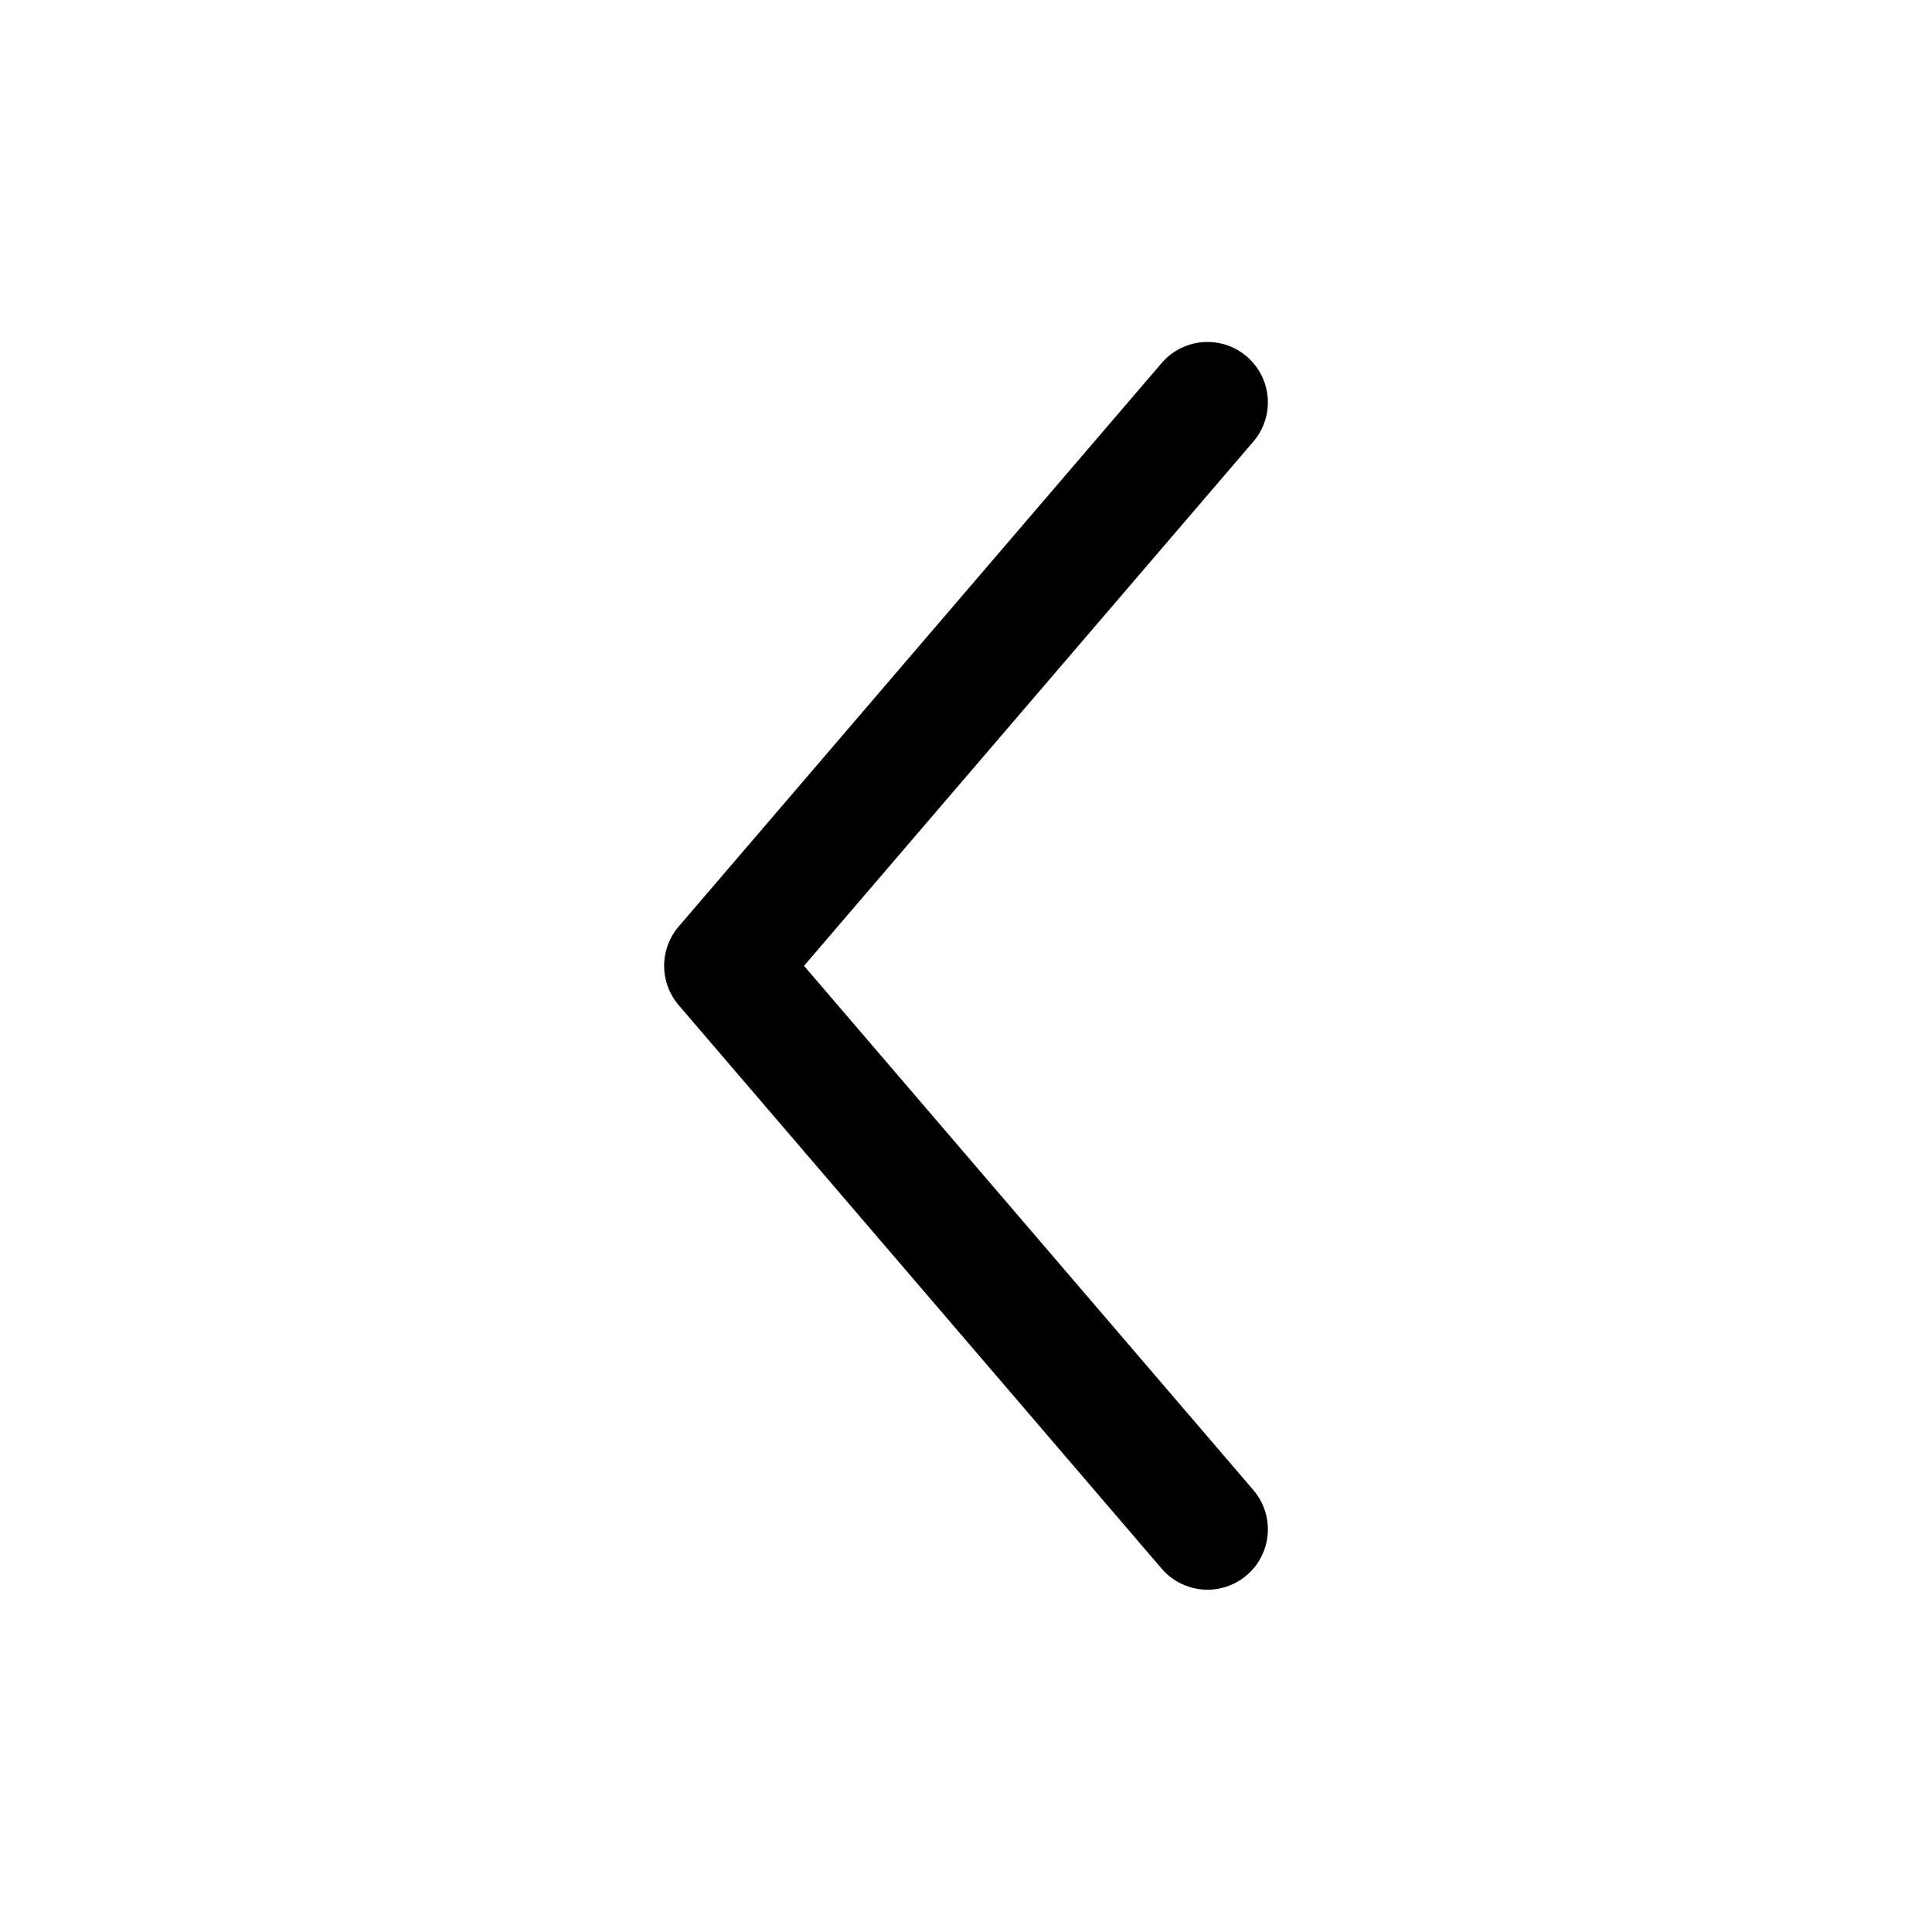
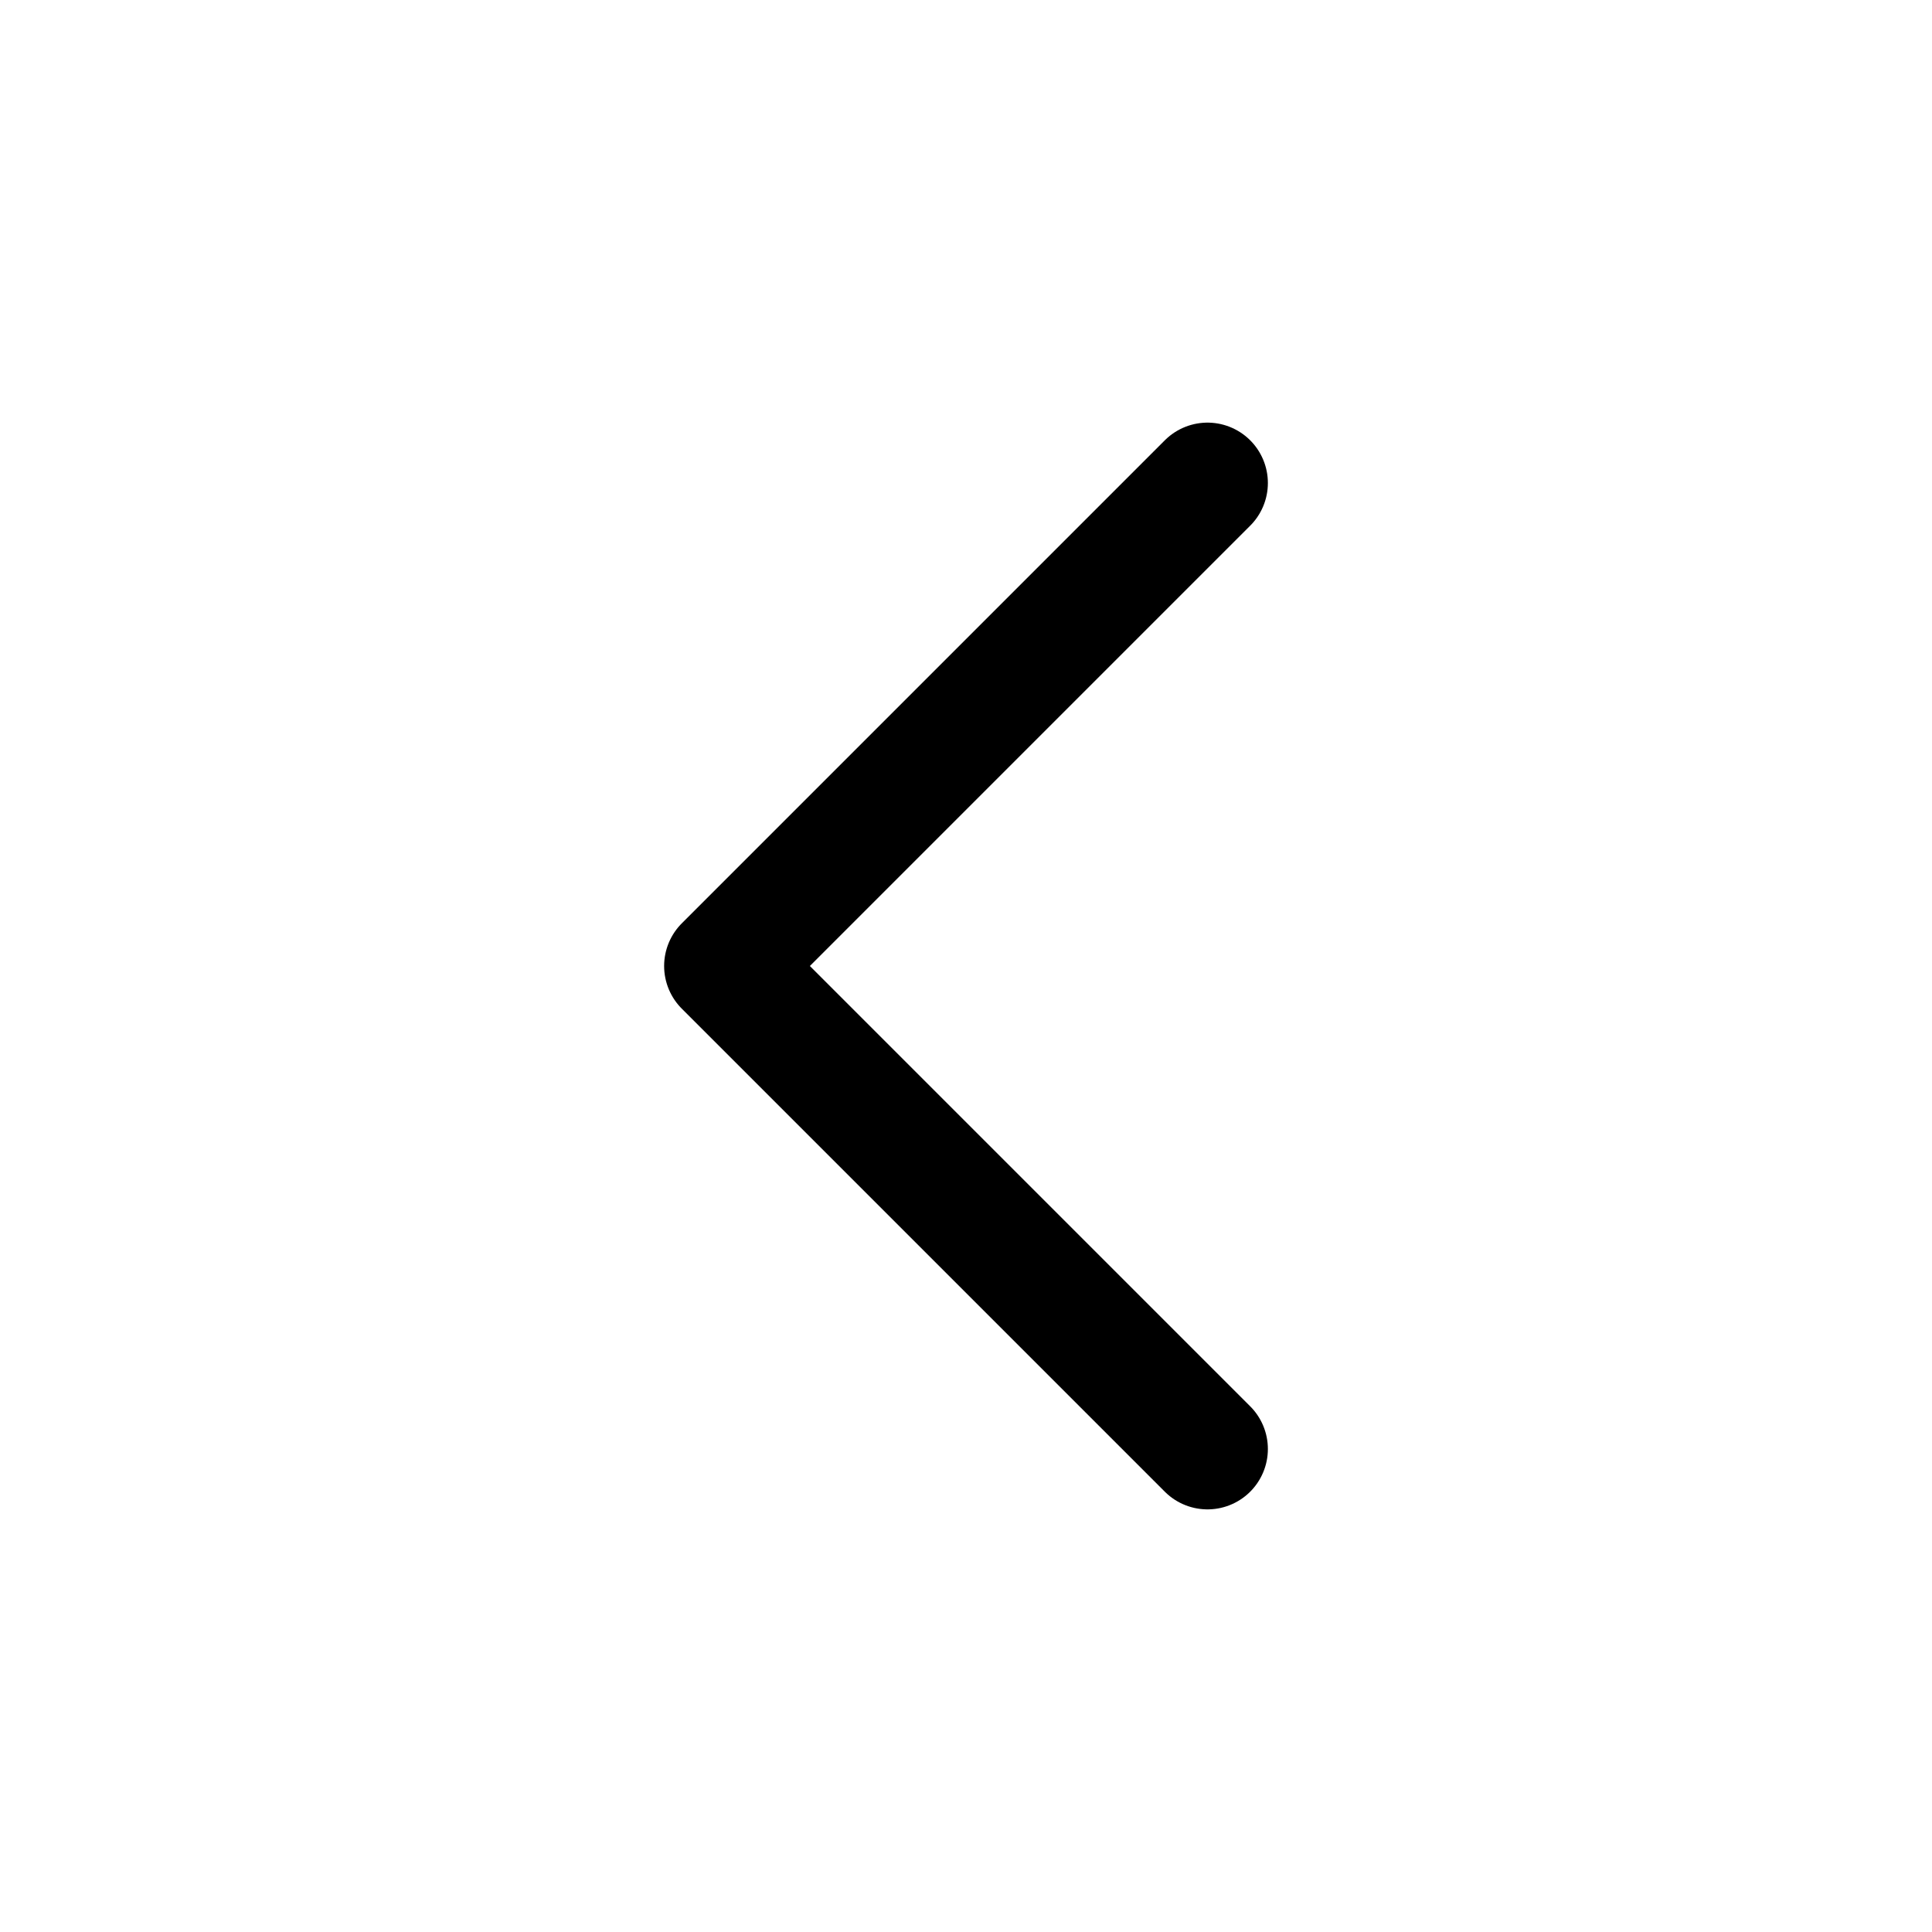
<svg xmlns="http://www.w3.org/2000/svg" width="24" height="24" viewBox="0 0 24 24" fill="none">
-   <path d="M15 4.998L9 11.998L15 18.998" stroke="black" stroke-width="1.5" stroke-linecap="round" stroke-linejoin="round" />
+   <path d="M15 6L9 12L15 18" stroke="black" stroke-width="1.5" stroke-linecap="round" stroke-linejoin="round" />
</svg>
